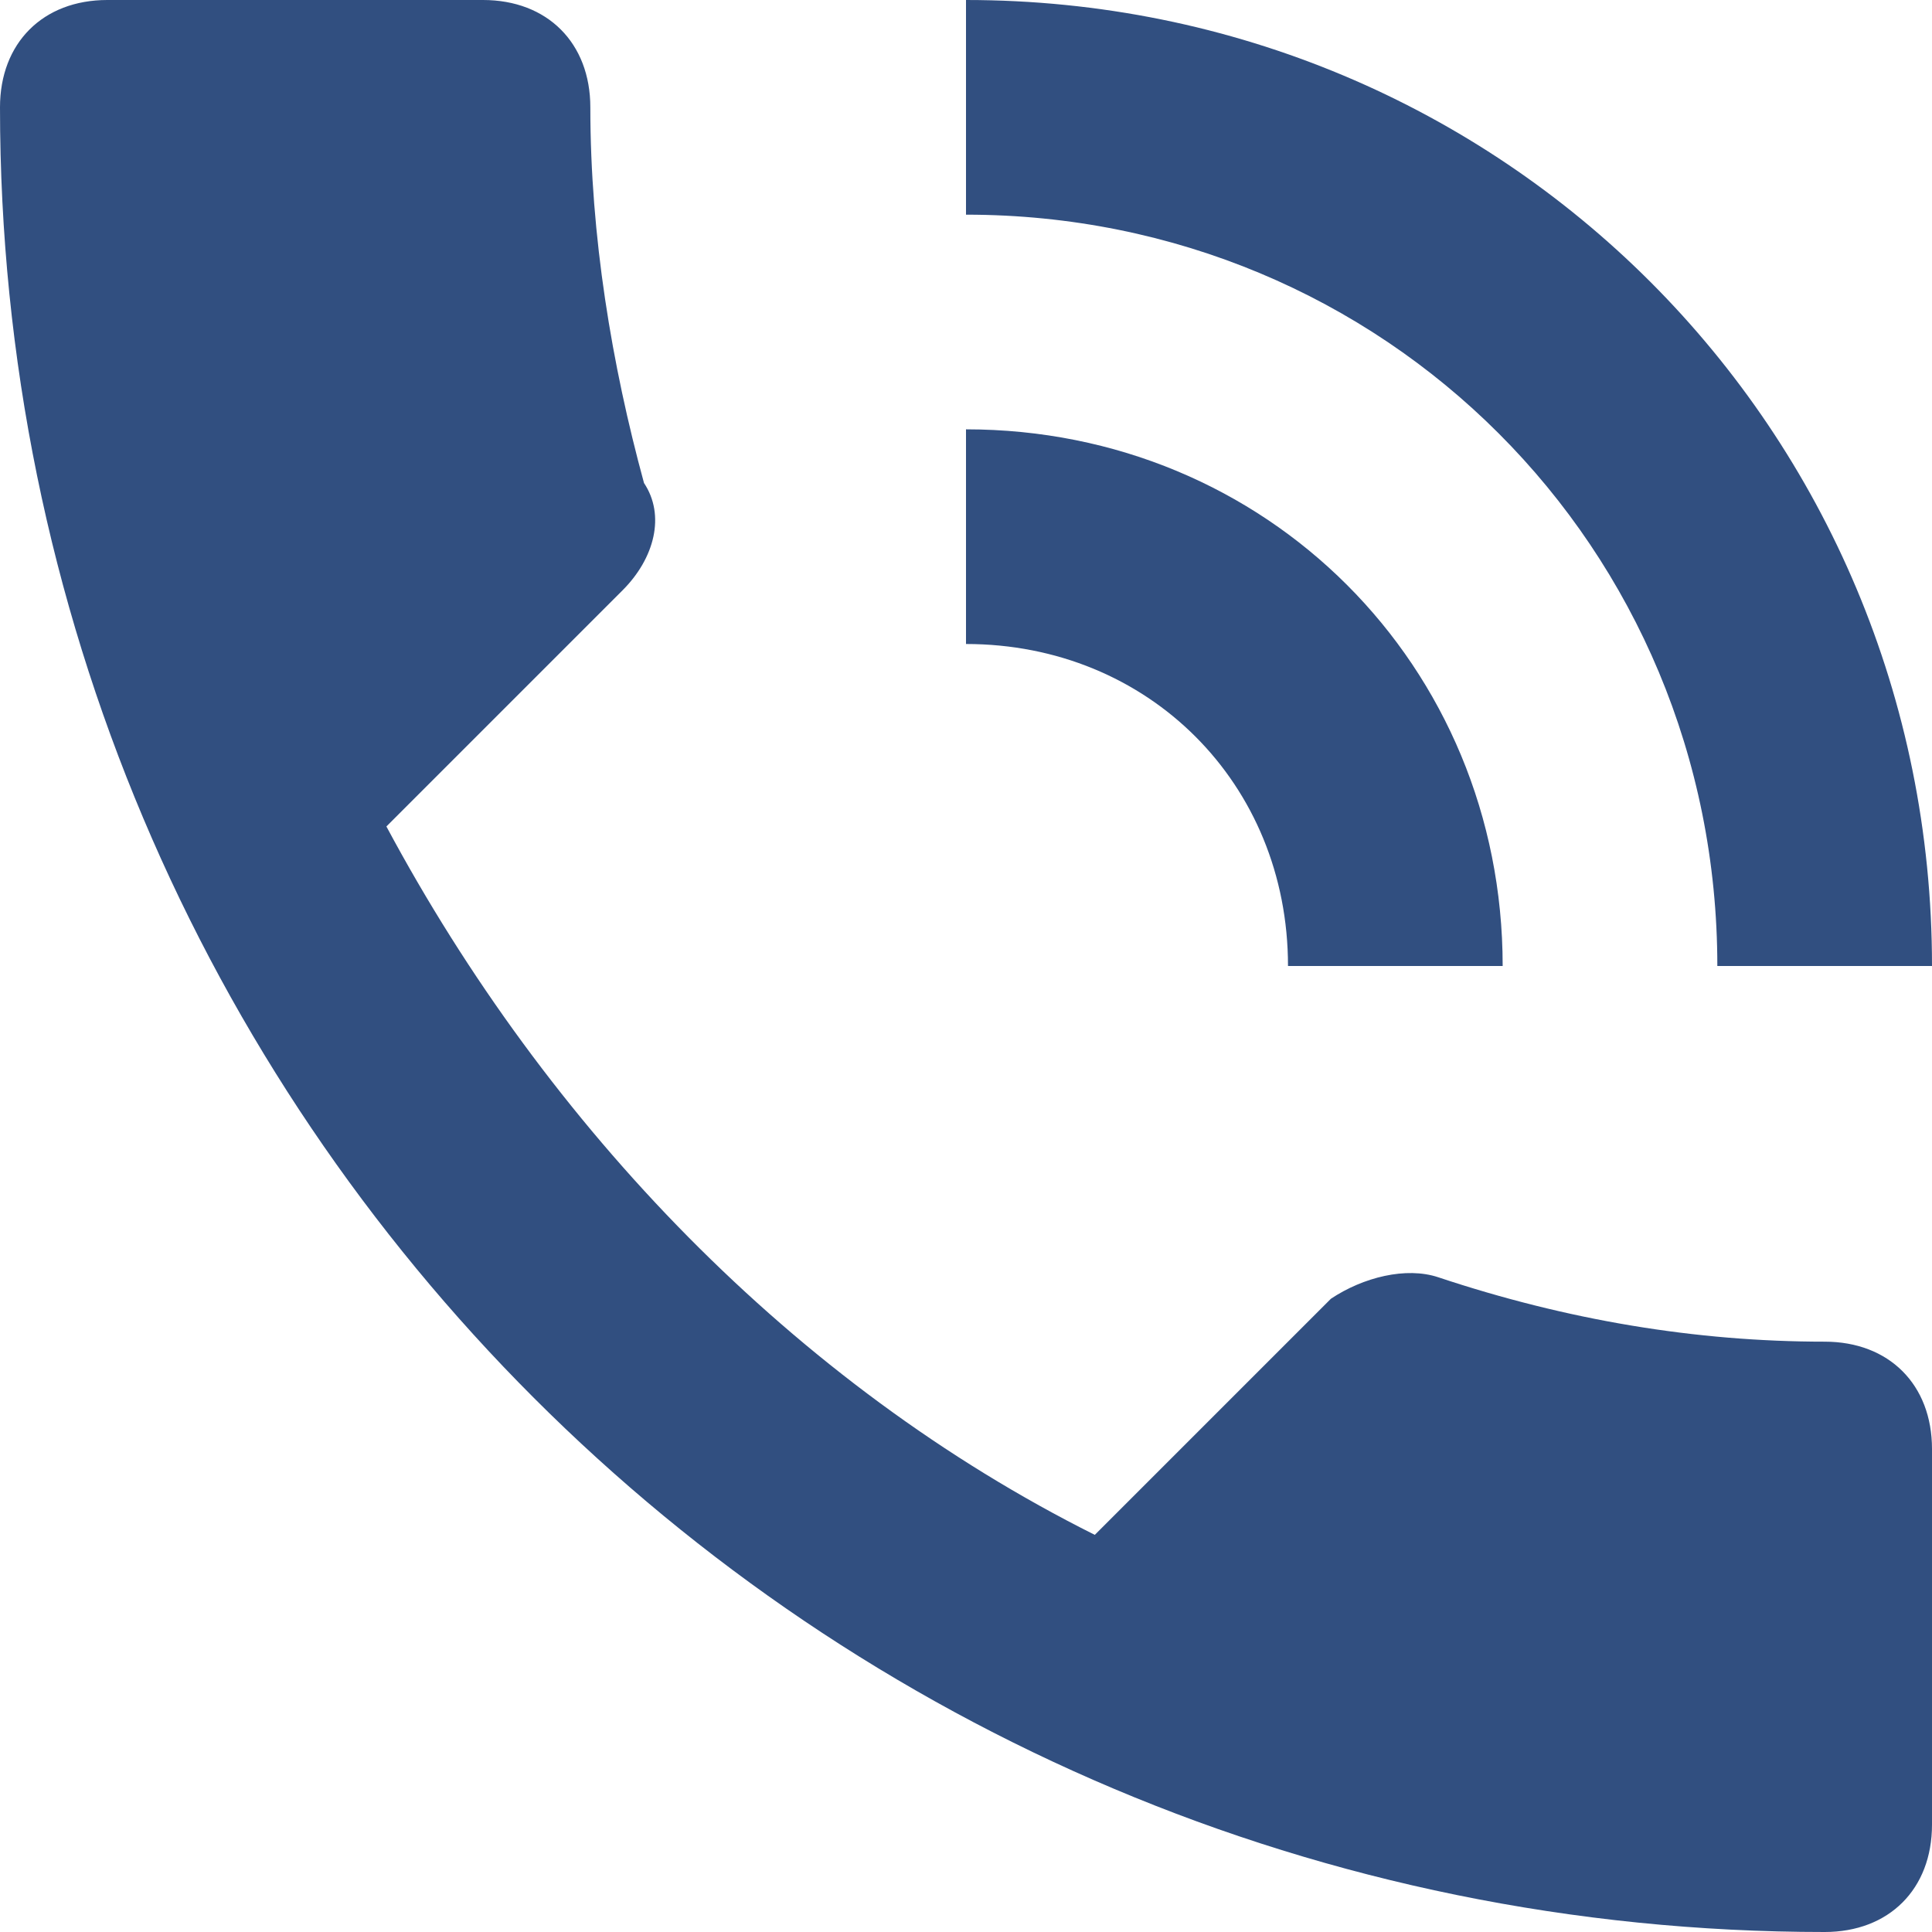
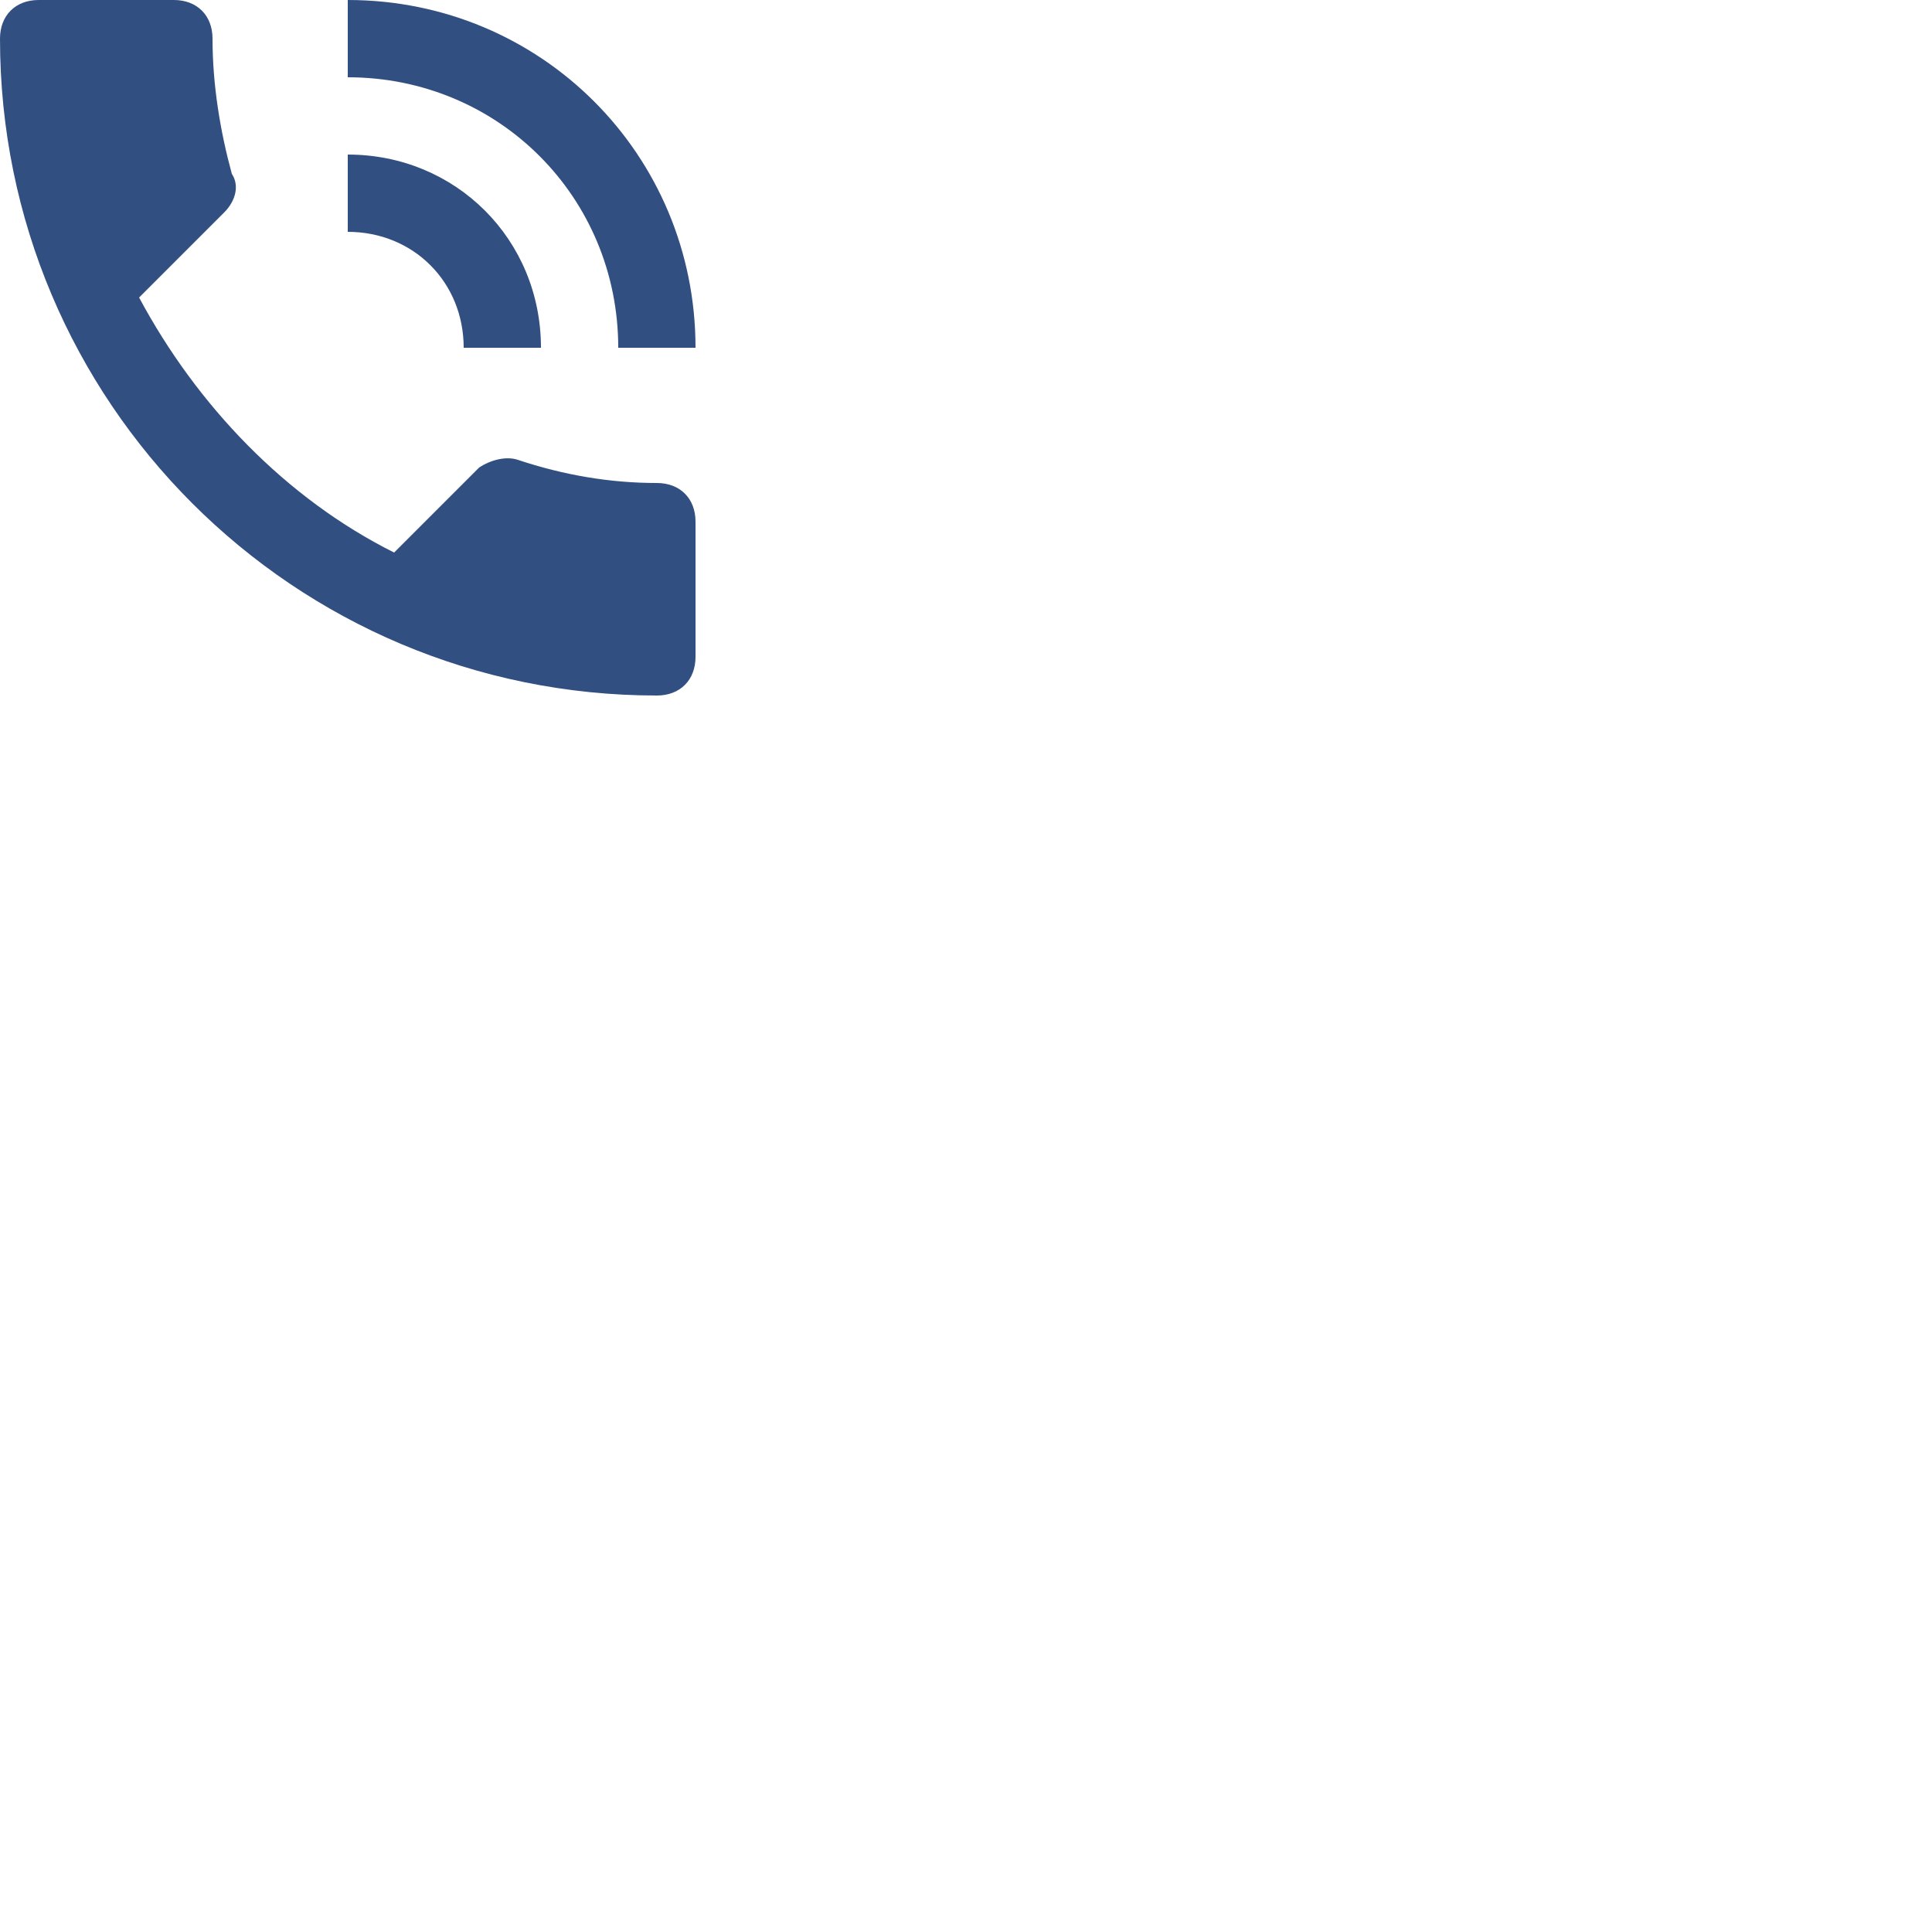
- <svg xmlns="http://www.w3.org/2000/svg" width="18" height="18">
+ <svg xmlns="http://www.w3.org/2000/svg" width="50" height="50">
  <path d="M17 12.5c-1.2 0-2.4-.2-3.6-.6-.3-.1-.7 0-1 .2l-2.2 2.2c-2.8-1.4-5.1-3.8-6.6-6.6l2.2-2.2c.3-.3.4-.7.2-1-.3-1.1-.5-2.3-.5-3.5 0-.6-.4-1-1-1H1C.4 0 0 .4 0 1c0 9.4 7.6 17 17 17 .6 0 1-.4 1-1v-3.5c0-.6-.4-1-1-1zM16 9h2c0-5-4-9-9-9v2c3.9 0 7 3.1 7 7zm-4 0h2c0-2.8-2.2-5-5-5v2c1.7 0 3 1.3 3 3z" fill="rgba(49,79,128,100)" fill-rule="evenodd" />
</svg>
